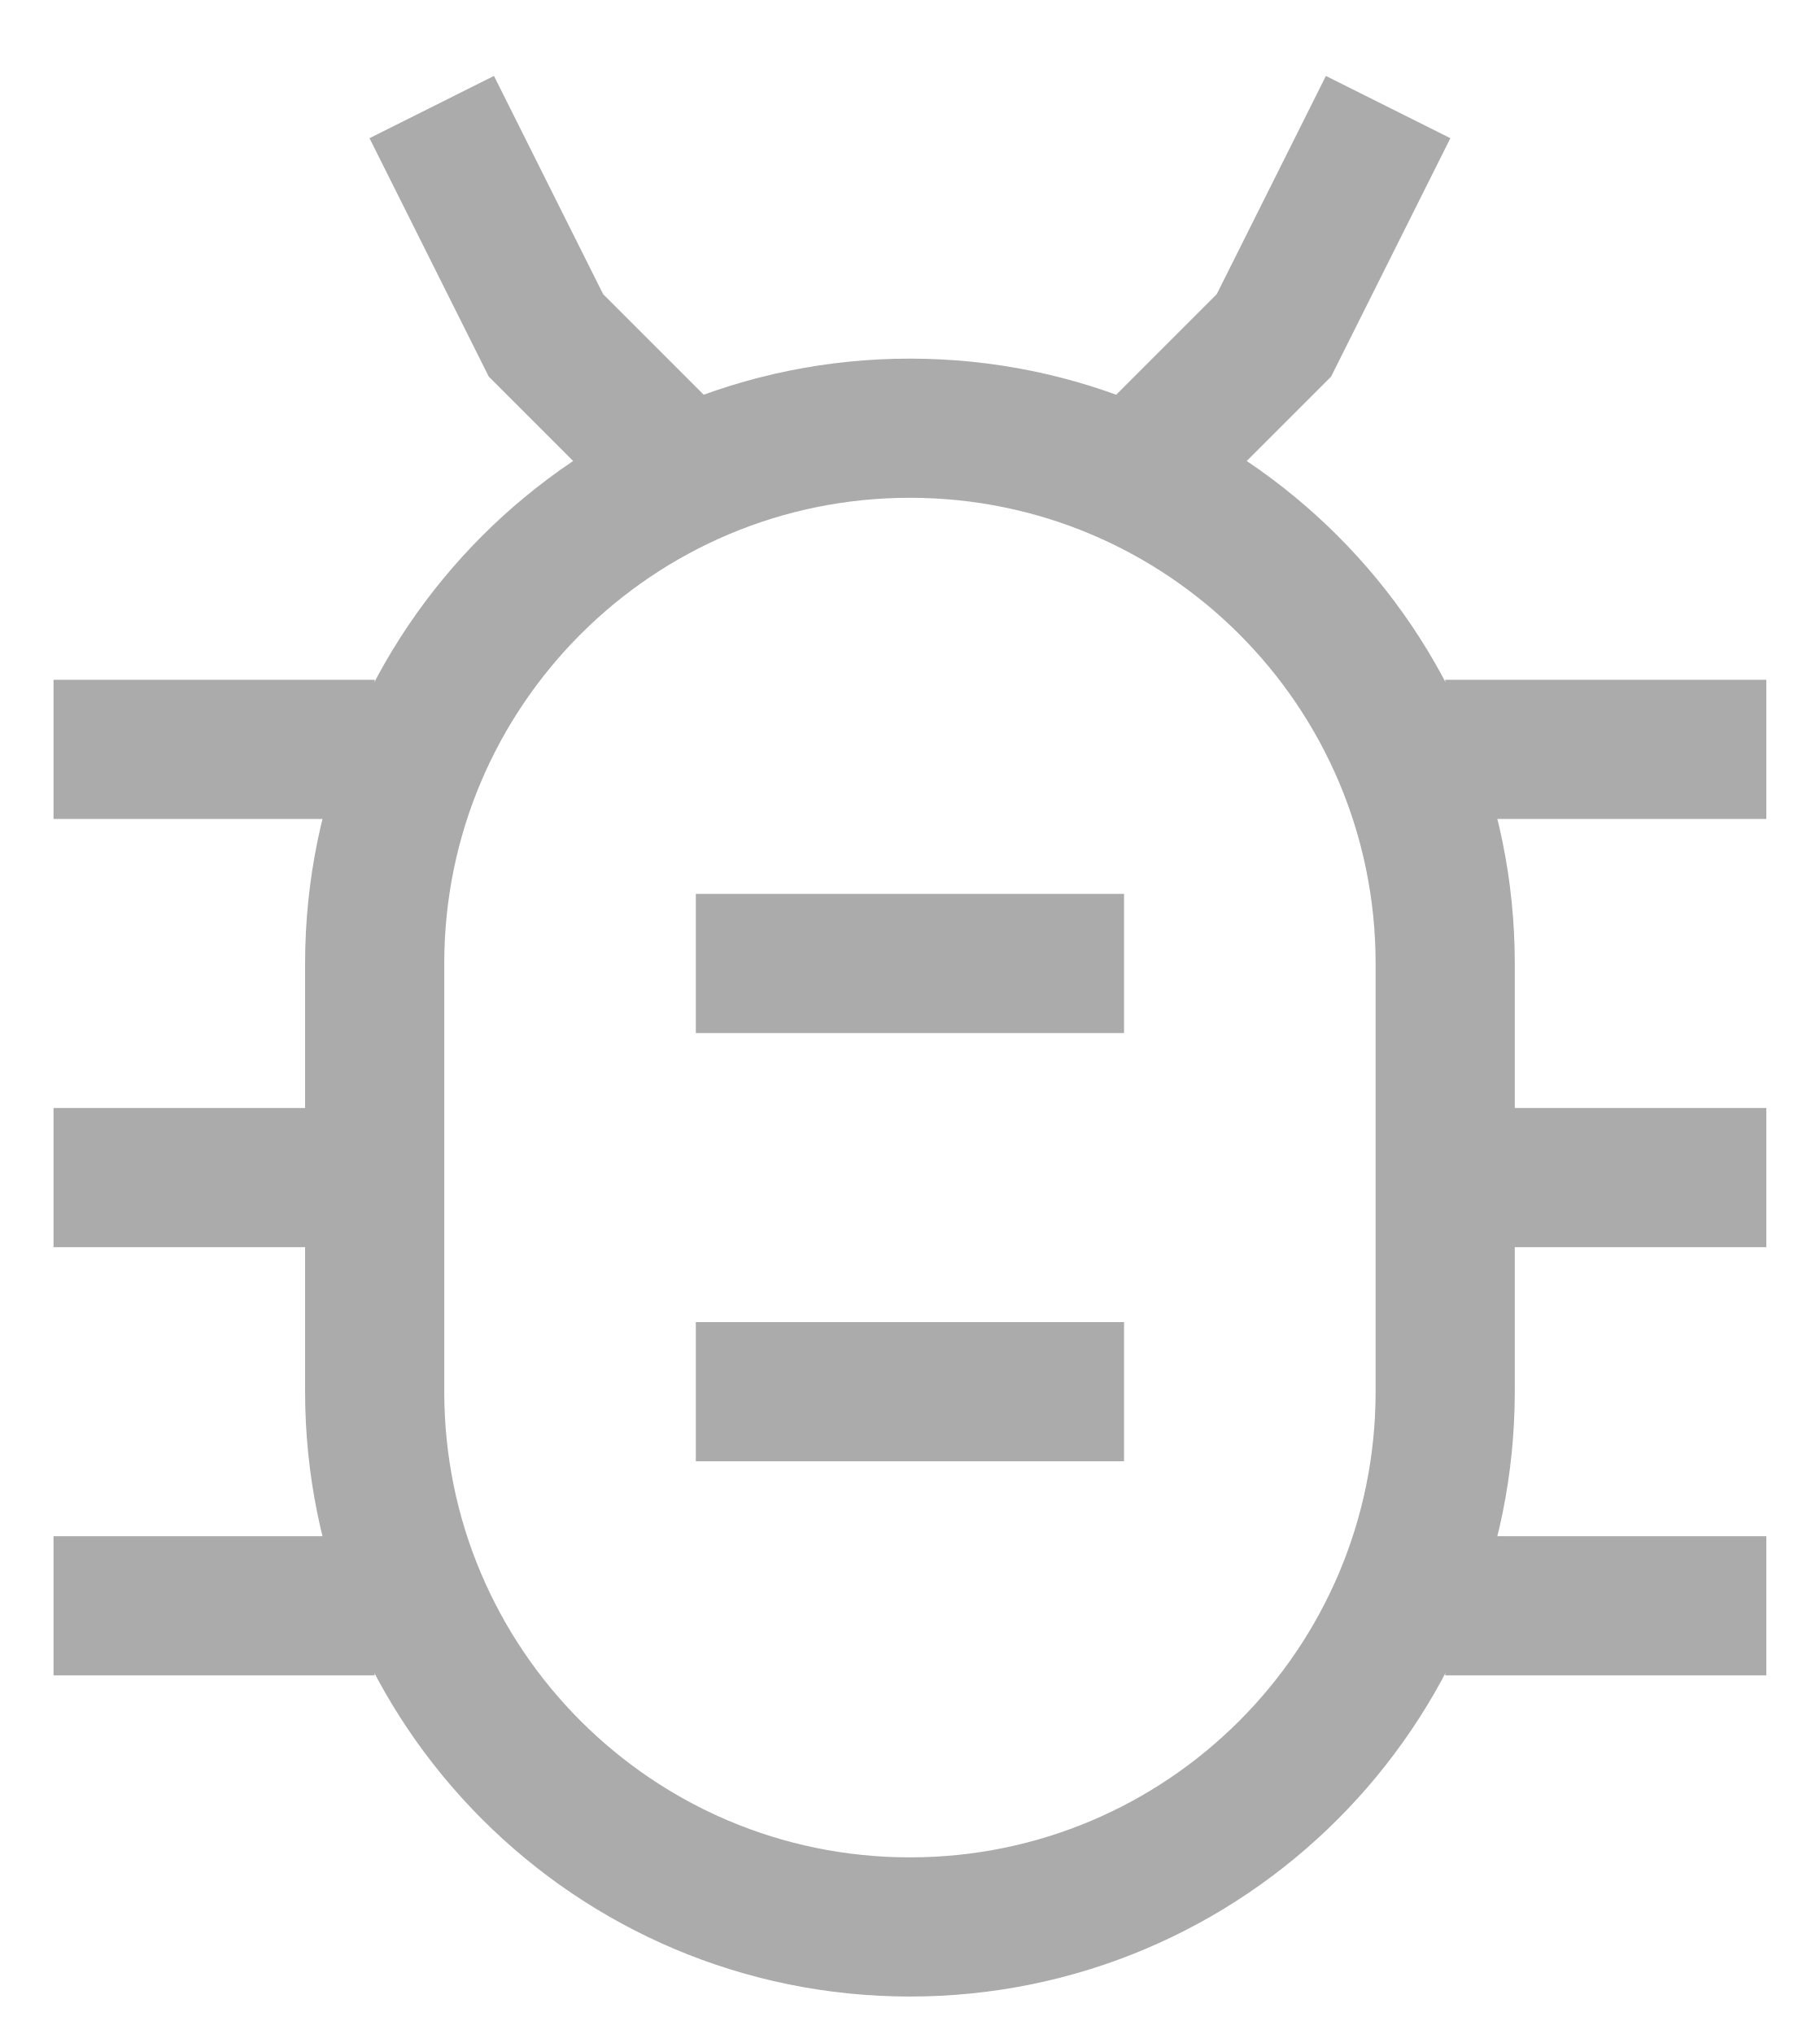
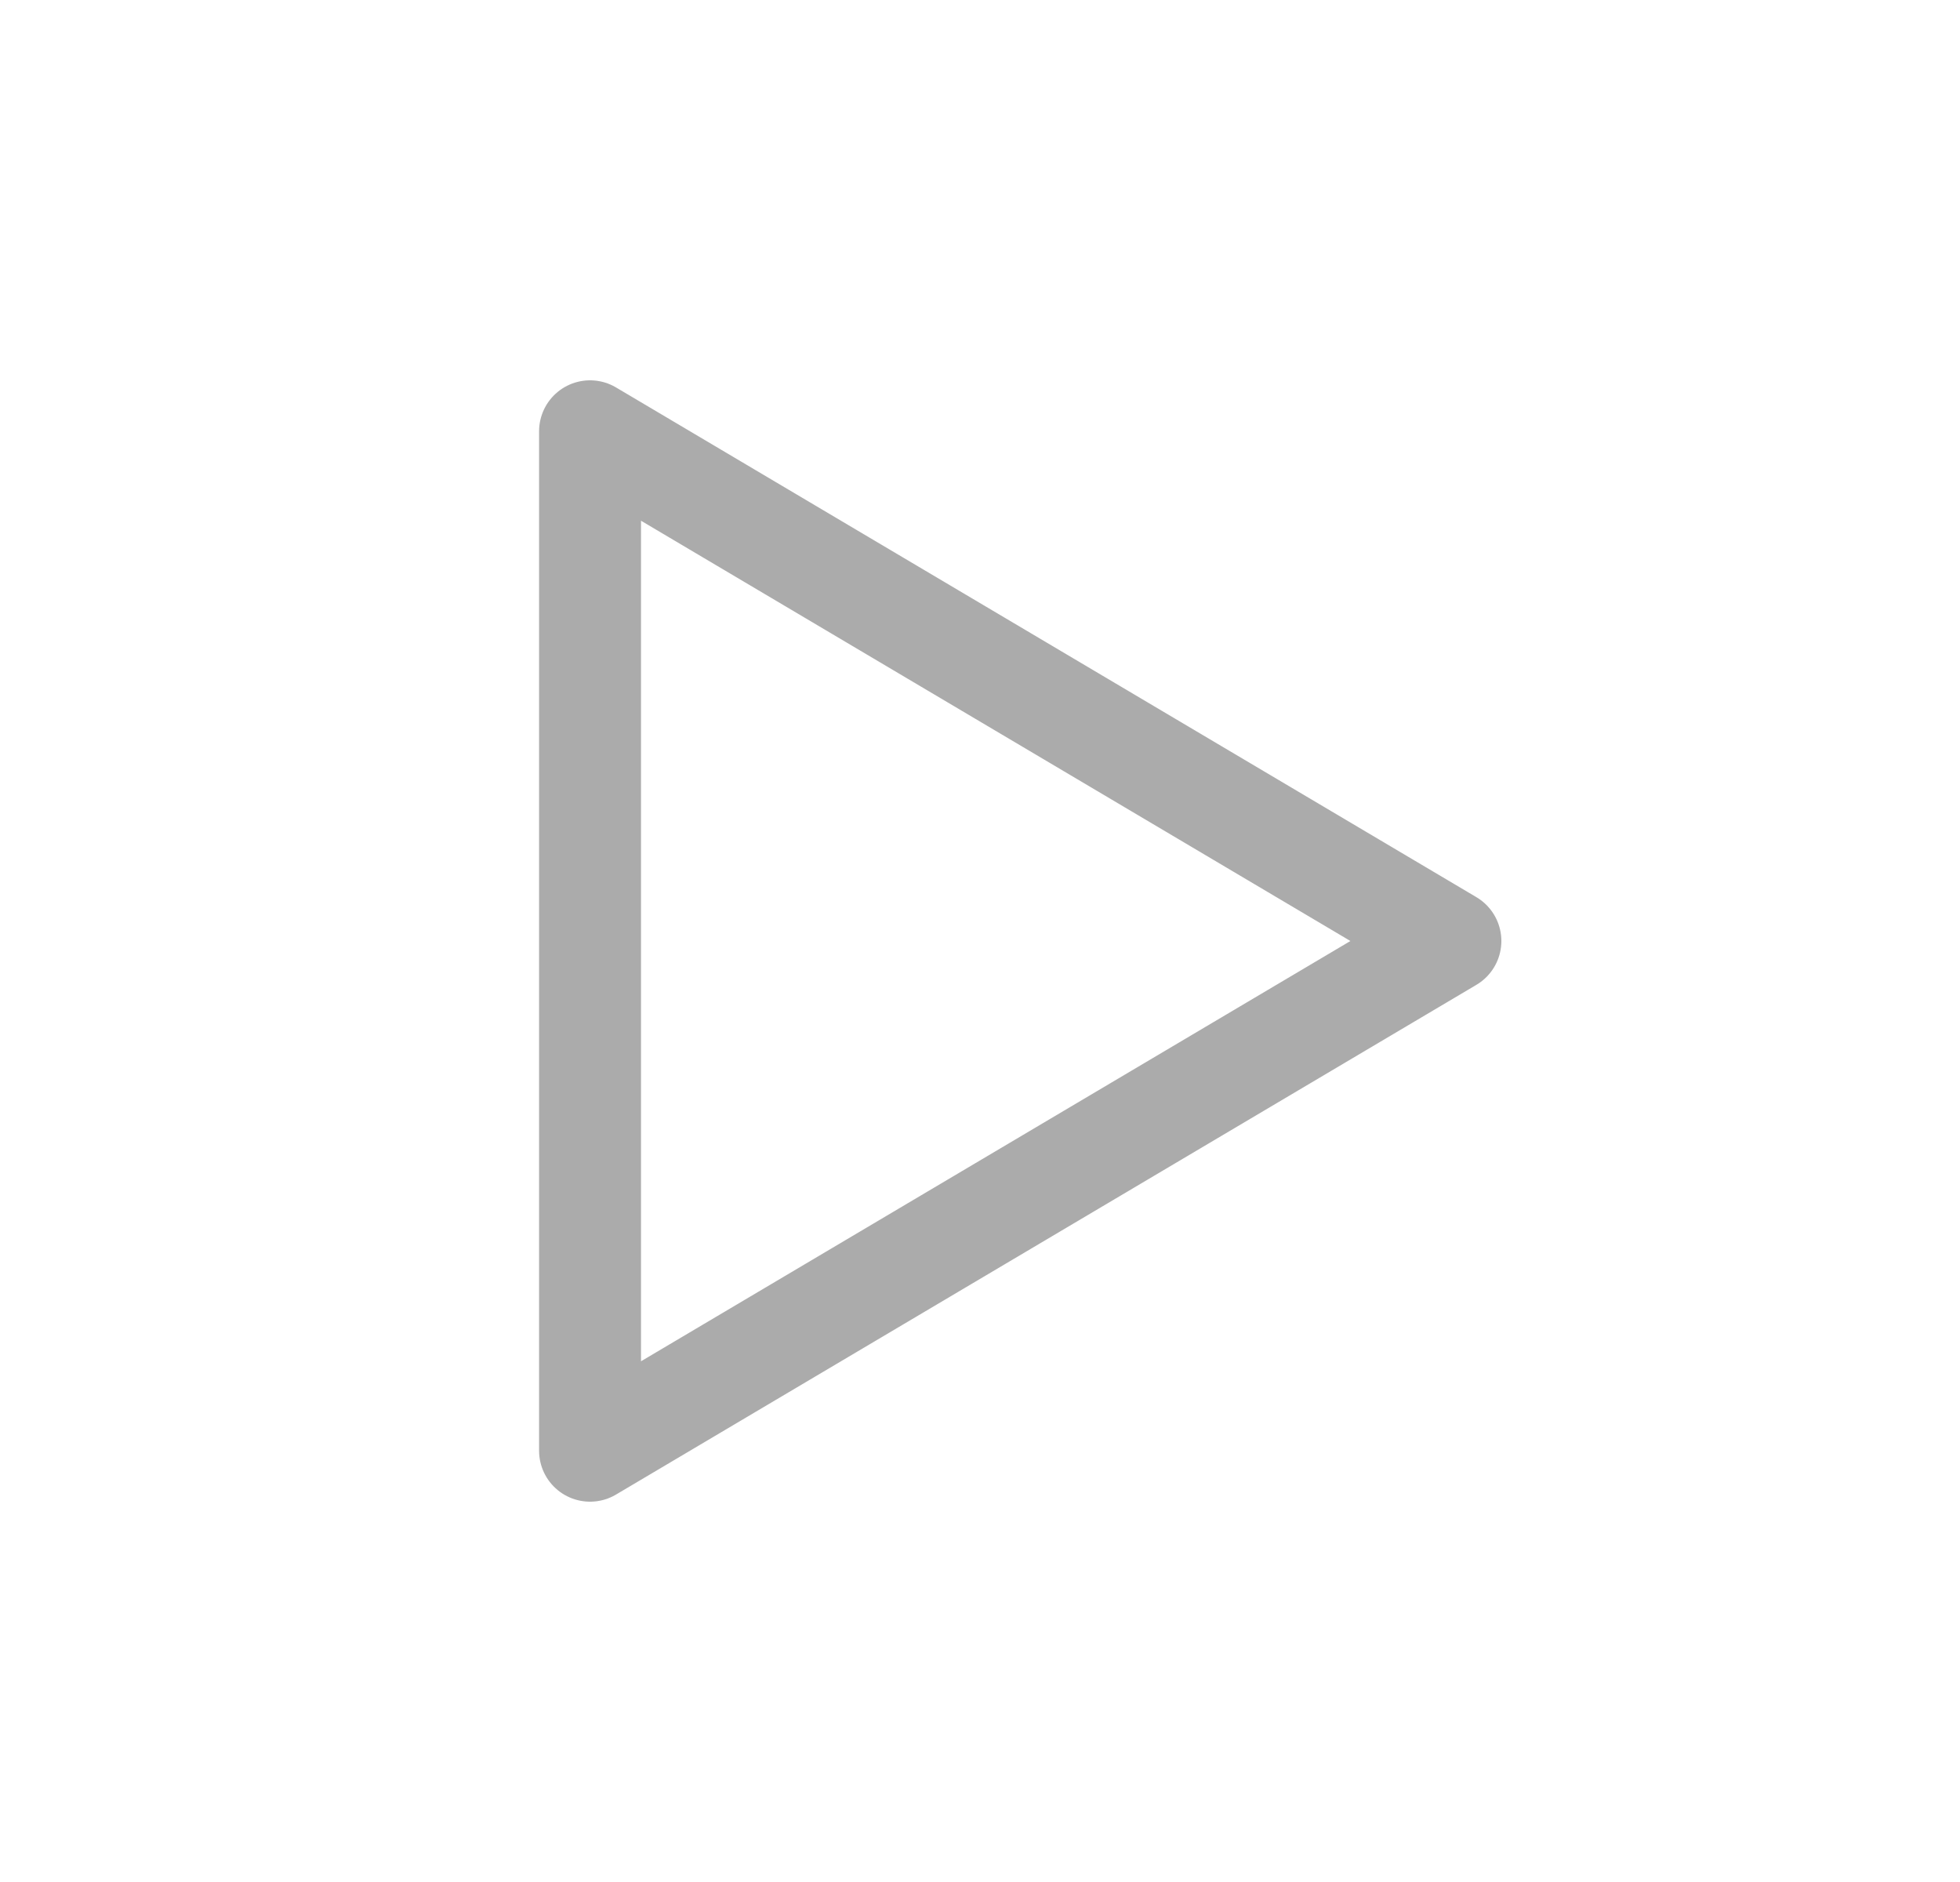
- <svg xmlns="http://www.w3.org/2000/svg" width="17" height="19" viewBox="0 0 17 19" fill="none">
-   <rect x="3.5" y="4" width="10" height="14" rx="5" stroke="#ABABAB" stroke-width="1.3" />
-   <path d="M16.5 7H13.5" stroke="#ABABAB" stroke-width="1.3" />
-   <path d="M10.5 9L6.5 9" stroke="#ABABAB" stroke-width="1.3" />
-   <path d="M4.033 1L5.1 3.133L6.7 4.733" stroke="#ABABAB" stroke-width="1.3" />
-   <path d="M12.967 1L11.9 3.133L10.3 4.733" stroke="#ABABAB" stroke-width="1.3" />
-   <path d="M10.5 13L6.5 13" stroke="#ABABAB" stroke-width="1.3" />
-   <path d="M16.5 11H13.5" stroke="#ABABAB" stroke-width="1.3" />
-   <path d="M16.5 15H13.5" stroke="#ABABAB" stroke-width="1.3" />
-   <path d="M3.5 7H0.5" stroke="#ABABAB" stroke-width="1.3" />
-   <path d="M3.5 11H0.5" stroke="#ABABAB" stroke-width="1.3" />
-   <path d="M3.5 15H0.5" stroke="#ABABAB" stroke-width="1.3" />
+ <svg xmlns="http://www.w3.org/2000/svg" width="25" height="24" viewBox="0 0 25 24" fill="none">
+   <path d="M7.526 5.5V18.5L18.5 12L7.526 5.5Z" stroke="#ABABAB" stroke-width="1.3" stroke-linecap="round" stroke-linejoin="round" />
</svg>
